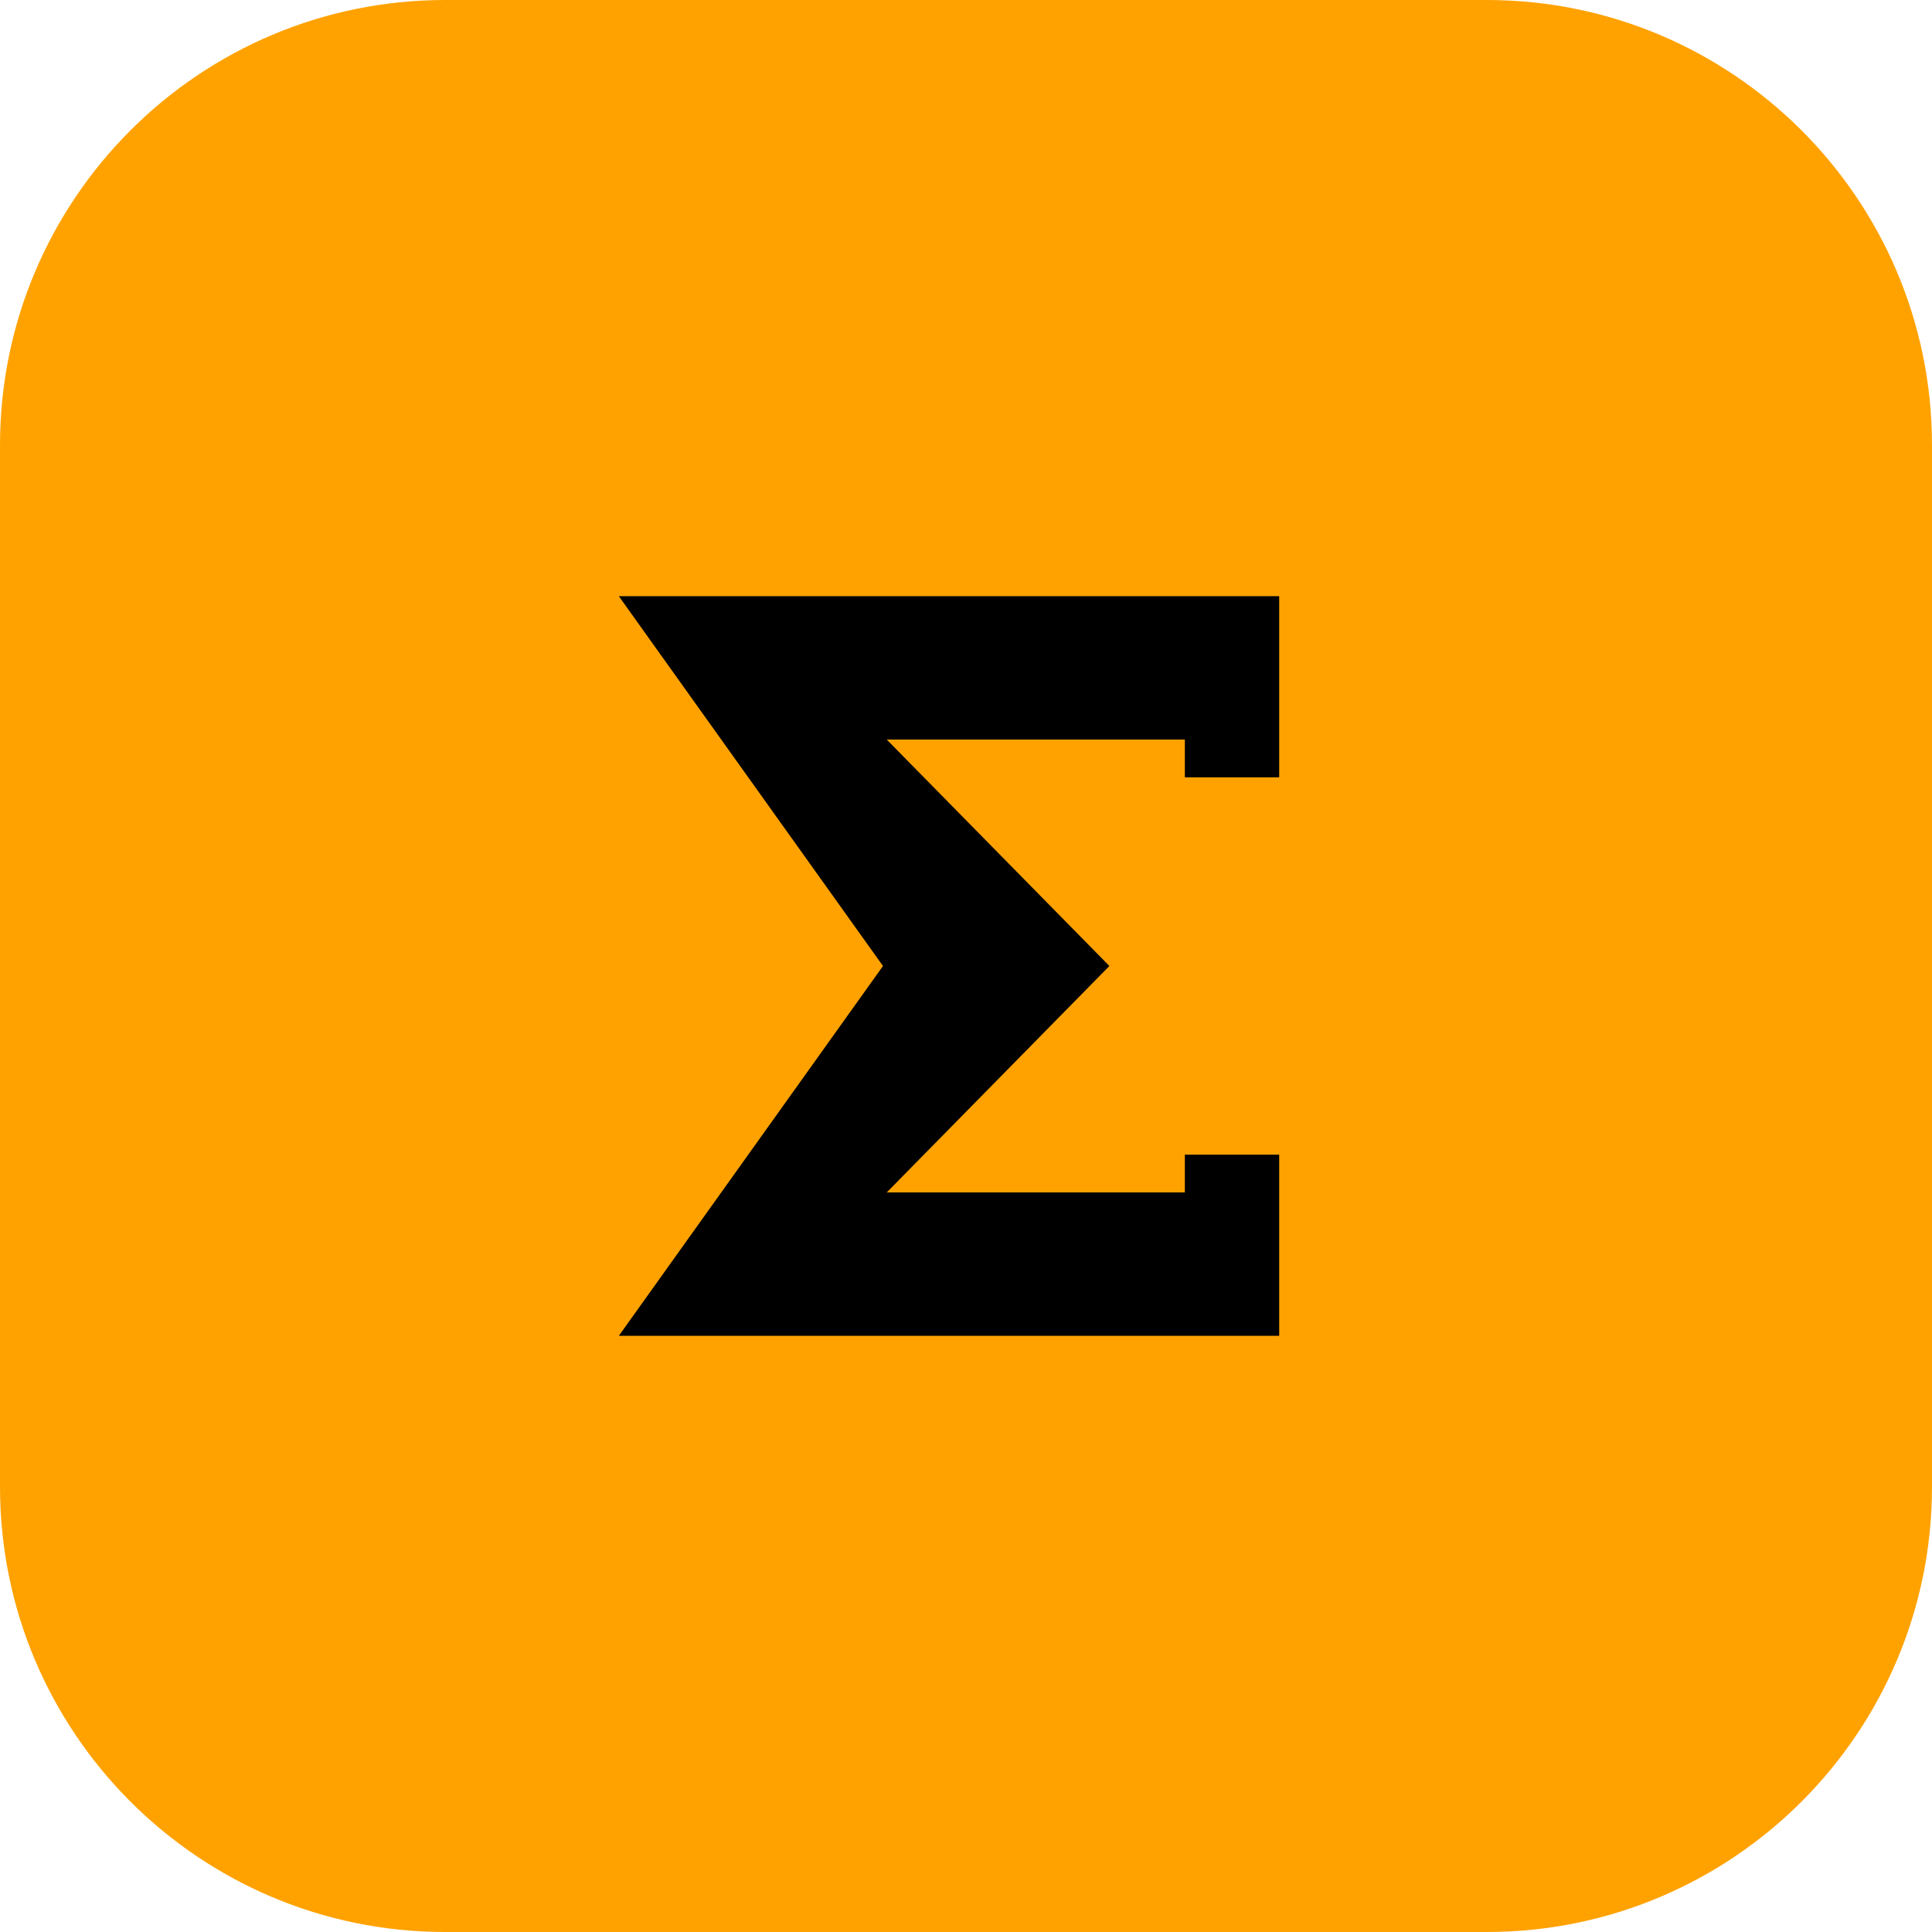
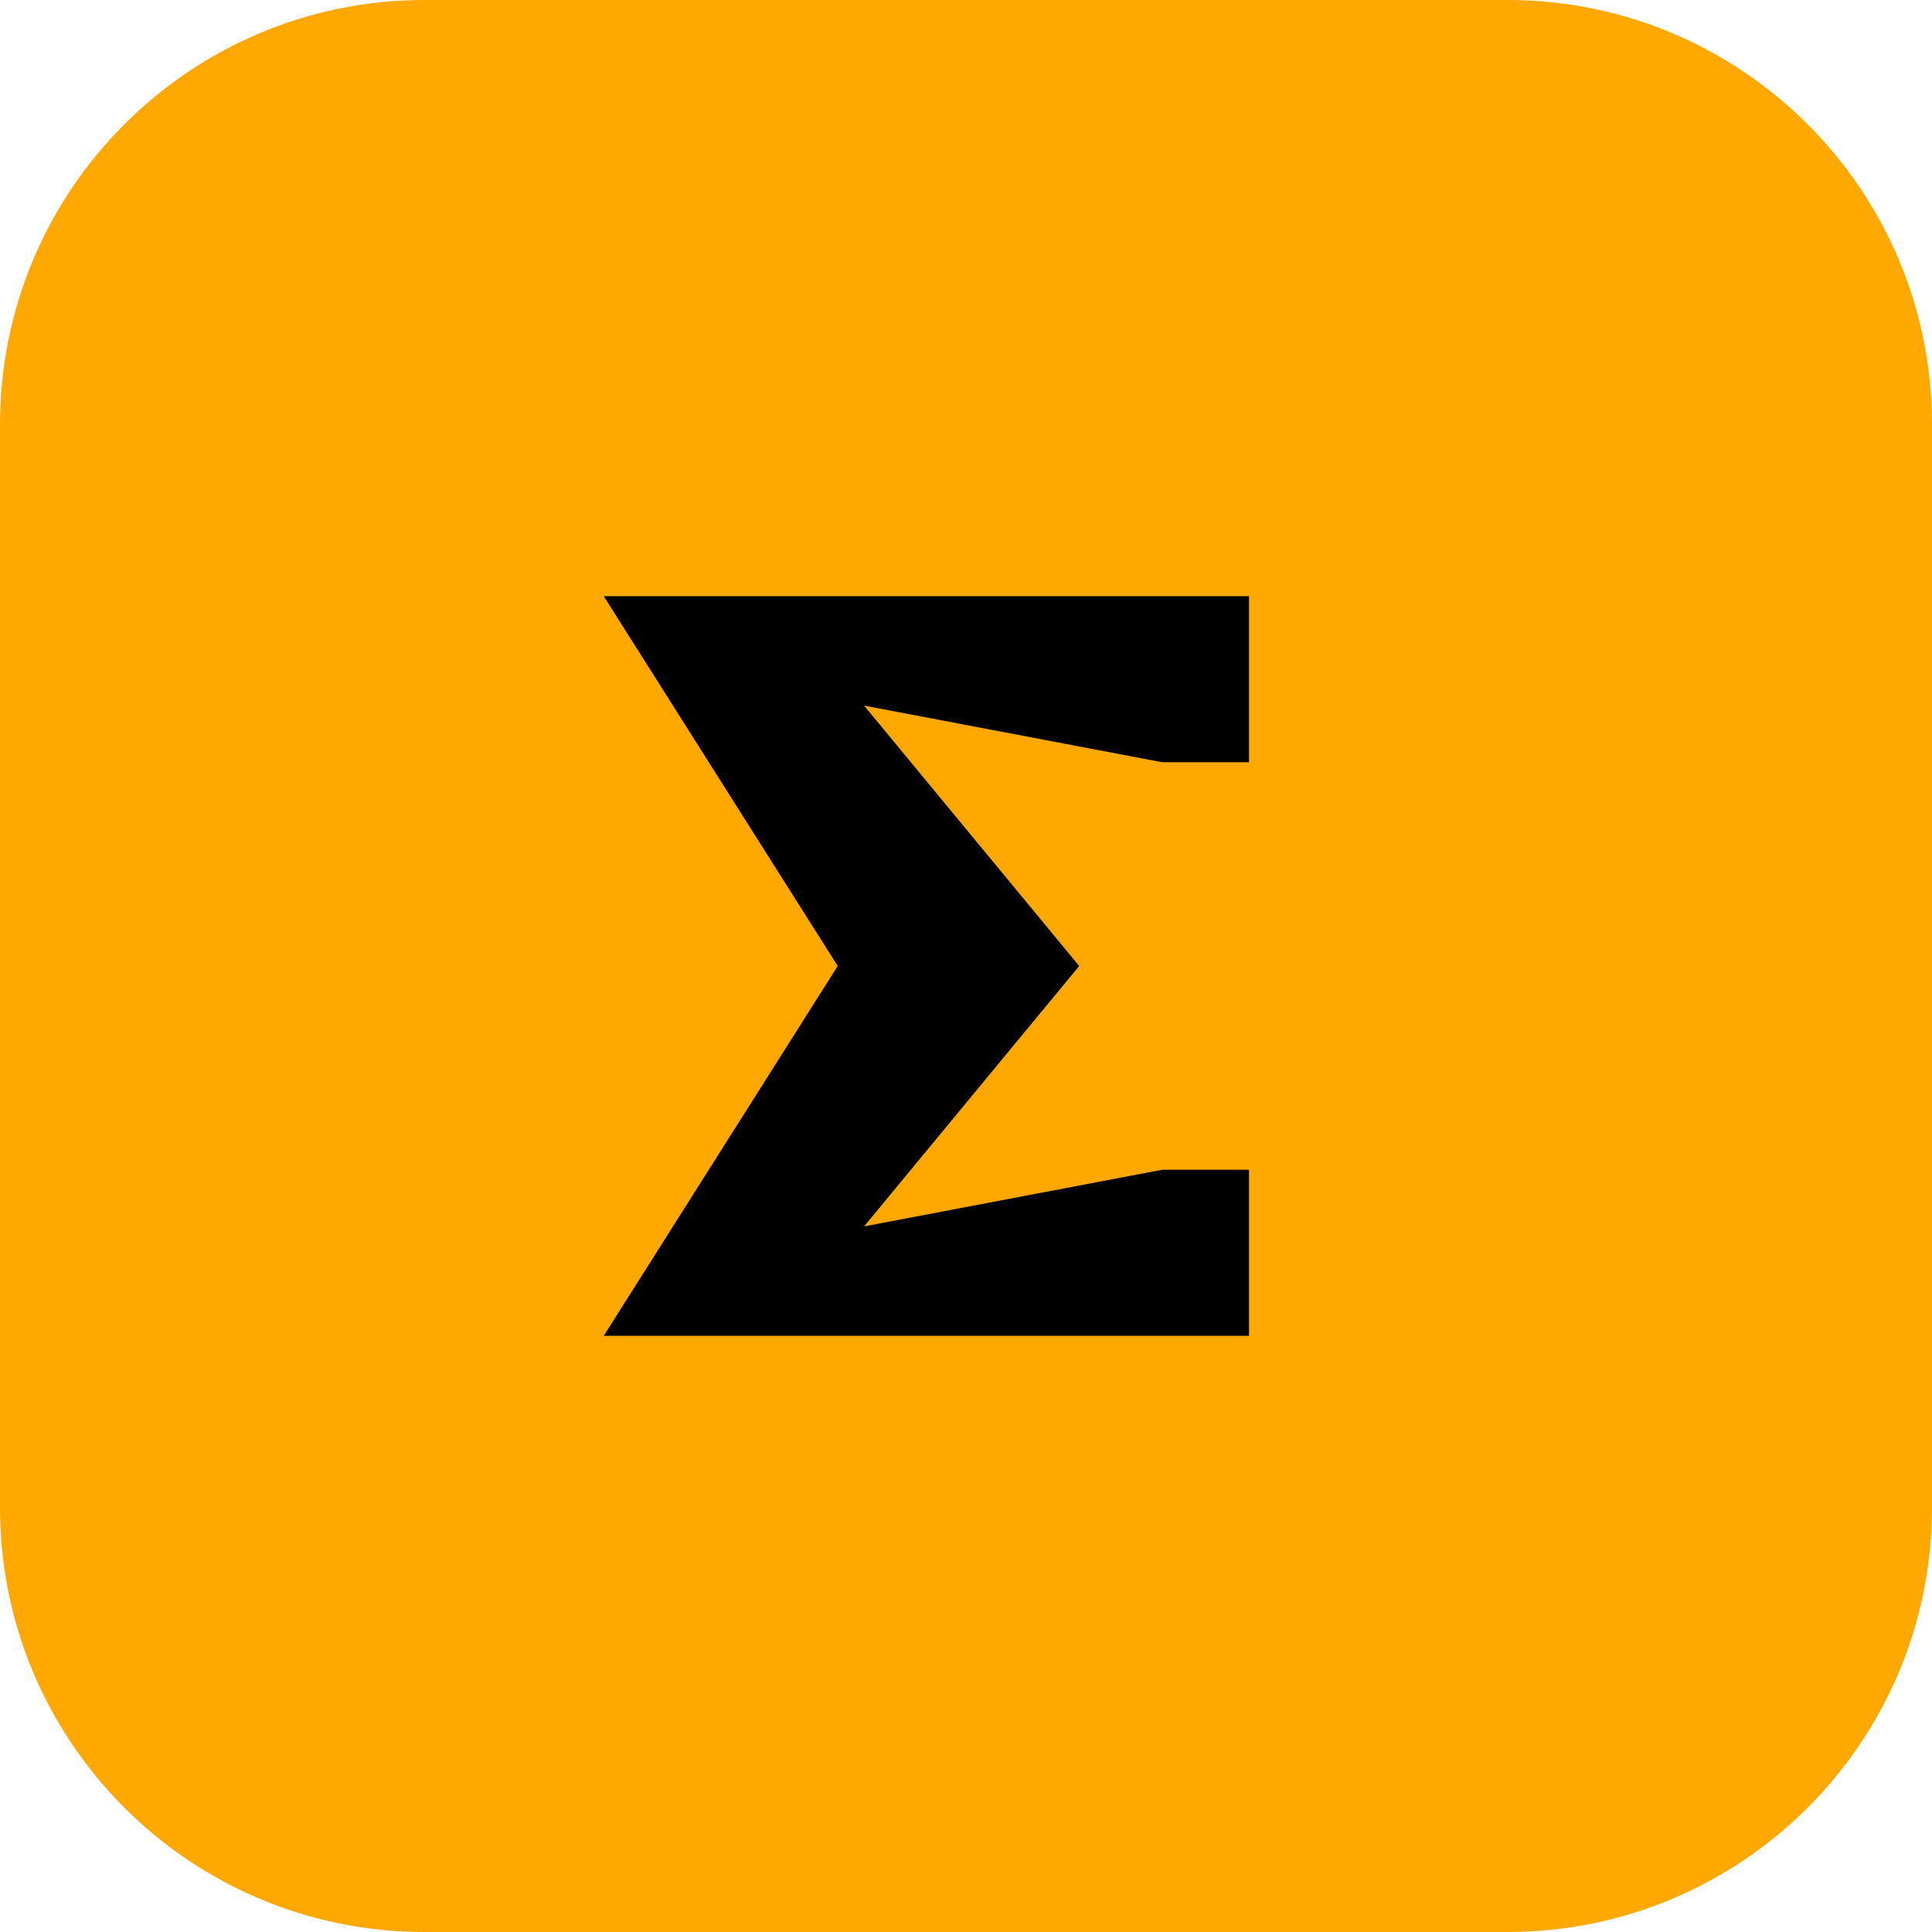
- <svg xmlns="http://www.w3.org/2000/svg" viewBox="0 0 512 512" width="512" height="512">
-   <rect width="512" height="512" rx="118" fill="#FFA200" />
-   <path d="M 164 158 L 339 158 L 339 206 L 314 206 L 314 196 L 235 196 L 294 256 L 235 316 L 314 316 L 314 306 L 339 306 L 339 354 L 164 354 L 234 256 Z" fill="#000000" />
+ <svg xmlns="http://www.w3.org/2000/svg" viewBox="0 0 1024 1024" width="1024" height="1024">
+   <rect width="1024" height="1024" rx="225" ry="225" fill="#FFA800" />
+   <path d="M 320 316 L 662 316 L 662 404 L 616 404 L 458 374 L 572 512 L 458 650 L 616 620 L 662 620 L 662 708 L 320 708 L 444 512 Z" fill="#000000" />
</svg>
